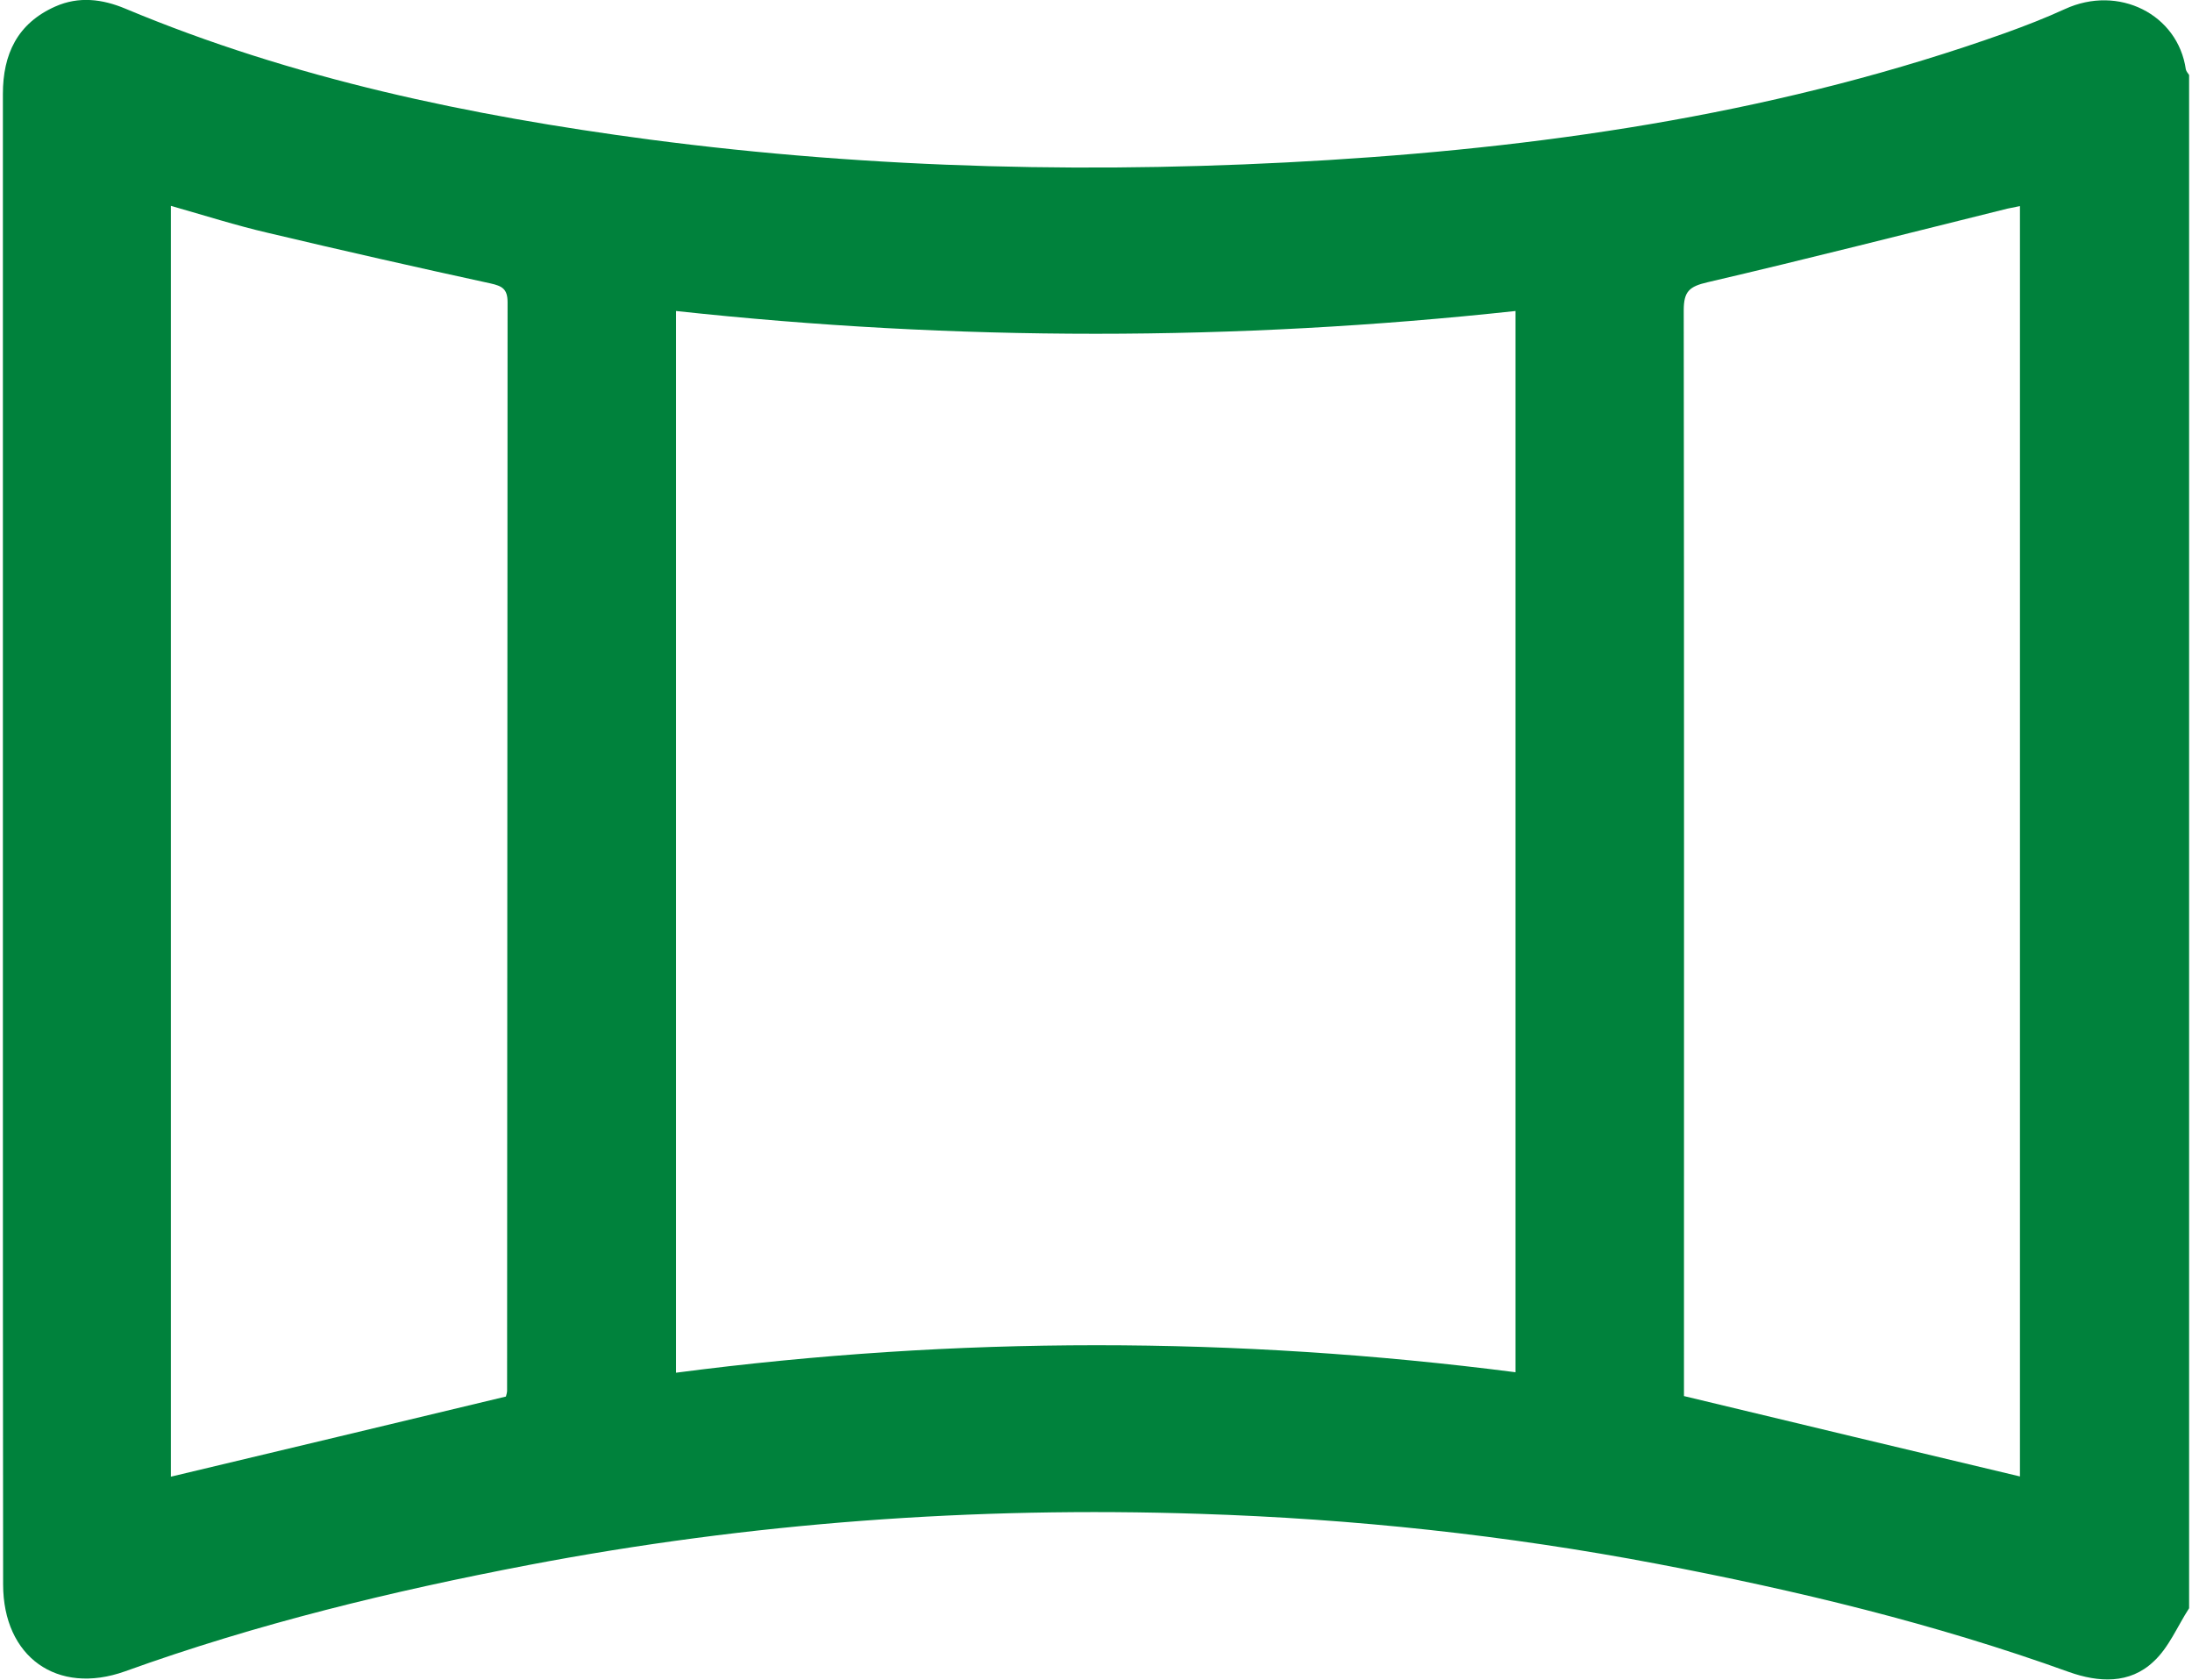
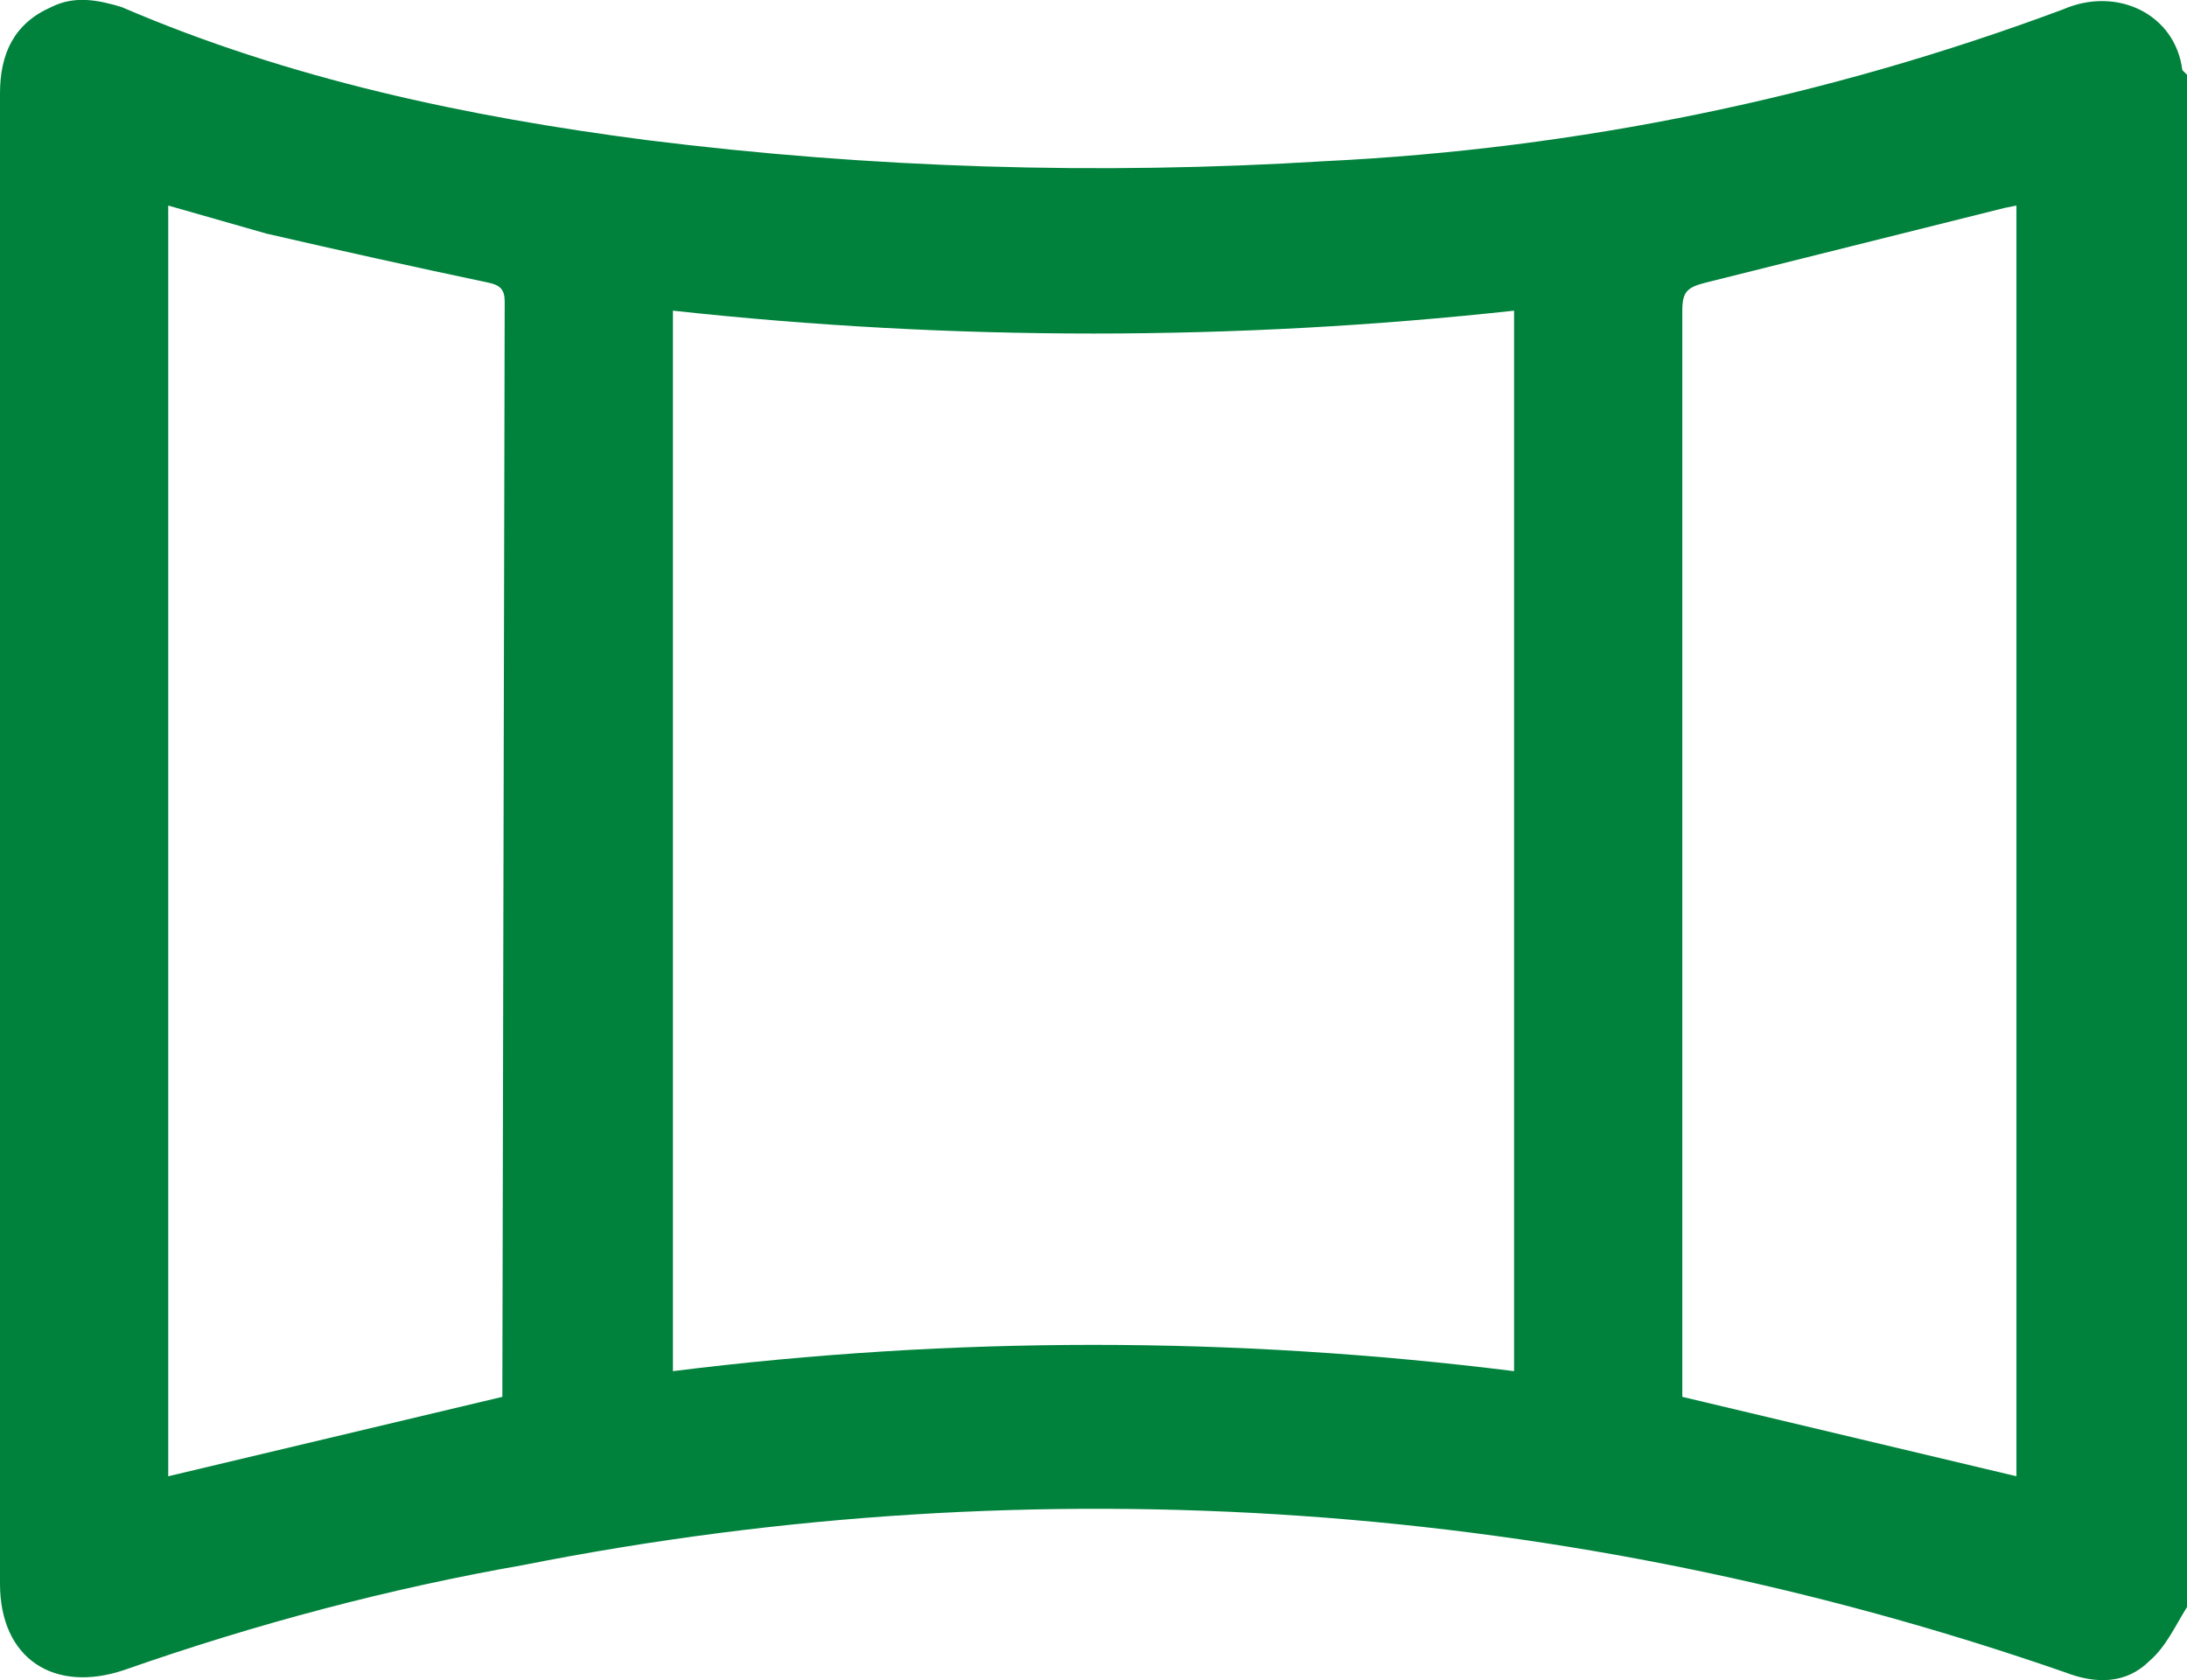
- <svg xmlns="http://www.w3.org/2000/svg" xml:space="preserve" width="201px" height="154px" version="1.1" shape-rendering="geometricPrecision" text-rendering="geometricPrecision" image-rendering="optimizeQuality" fill-rule="evenodd" clip-rule="evenodd" viewBox="0 0 93.57 71.88">
-   <g id="Слой_x0020_1">
-     <path fill="#00823C" fill-rule="nonzero" d="M86.33 63.19c0,-18.08 0,-36.2 0,-54.37 -0.25,0.05 -0.39,0.08 -0.54,0.11 -4.27,1.06 -8.54,2.15 -12.83,3.15 -0.78,0.18 -1.02,0.39 -1.02,1.2 0.02,15.19 0.01,30.38 0.01,45.58 0,0.32 0,0.65 0,0.89 4.87,1.17 9.62,2.31 14.38,3.44zm-79.14 0.01c4.84,-1.15 9.58,-2.29 14.34,-3.43 0.02,-0.08 0.05,-0.17 0.05,-0.25 0.01,-15.53 0.01,-31.06 0.02,-46.59 0,-0.56 -0.23,-0.69 -0.73,-0.8 -3.17,-0.69 -6.35,-1.41 -9.51,-2.16 -1.38,-0.32 -2.73,-0.75 -4.17,-1.16 0,18.2 0,36.3 0,54.39zm21.62 -49.89c0,15.16 0,30.25 0,45.44 12.02,-1.57 23.96,-1.56 35.93,-0.02 0,-15.22 0,-30.28 0,-45.42 -12,1.3 -23.94,1.3 -35.93,0zm64.76 55.52c-0.5,0.77 -0.87,1.69 -1.53,2.29 -1.02,0.96 -2.34,0.89 -3.61,0.44 -5.74,-2.07 -11.64,-3.49 -17.63,-4.63 -6.47,-1.23 -13,-1.93 -19.58,-2.14 -9.65,-0.32 -19.23,0.38 -28.72,2.19 -5.86,1.12 -11.64,2.52 -17.27,4.55 -2.91,1.04 -5.22,-0.62 -5.22,-3.72 -0.01,-7.83 -0.01,-15.66 -0.01,-23.49 0,-13.43 0,-26.87 0,-40.3 0,-1.7 0.62,-3.02 2.24,-3.74 1.01,-0.45 2.02,-0.32 3,0.09 7.19,3.01 14.74,4.58 22.42,5.6 9.66,1.27 19.37,1.48 29.08,0.88 9.87,-0.61 19.6,-2.1 28.97,-5.44 0.86,-0.31 1.71,-0.64 2.54,-1.02 2.3,-1.06 4.84,0.22 5.18,2.58 0.02,0.09 0.09,0.16 0.14,0.24 0,21.87 0,43.75 0,65.62z" />
-   </g>
+ <svg xmlns="http://www.w3.org/2000/svg" fill-rule="evenodd" clip-rule="evenodd" image-rendering="optimizeQuality" shape-rendering="geometricPrecision" text-rendering="geometricPrecision" viewBox="0 0 93.6 71.9">
+   <path fill="#00823C" fill-rule="nonzero" d="M86.3 63.2V8.8l-.5.1L73 12.1c-.8.2-1 .4-1 1.2v46.5l14.3 3.4zm-79.1 0l14.3-3.4v-.3l.1-46.6c0-.5-.2-.7-.7-.8a522 522 0 0 1-9.5-2.1L7.2 8.8v54.4zm21.6-49.9v45.4c12-1.5 24-1.5 36 0V13.3a166 166 0 0 1-36 0zm64.8 55.5c-.5.8-.9 1.7-1.6 2.3-1 1-2.3 1-3.6.5a126.2 126.2 0 0 0-66-4.6C16.7 68 11 69.5 5.3 71.5 2.3 72.5 0 71 0 67.8V44.3 4C0 2.3.6 1 2.2.3c1-.5 2-.3 3 0C12.4 3.4 20 5 27.7 6c9.6 1.2 19.3 1.5 29 .9A104.9 104.9 0 0 0 88.3.4c2.3-1 4.8.2 5.1 2.6l.2.2v65.6z" />
</svg>
